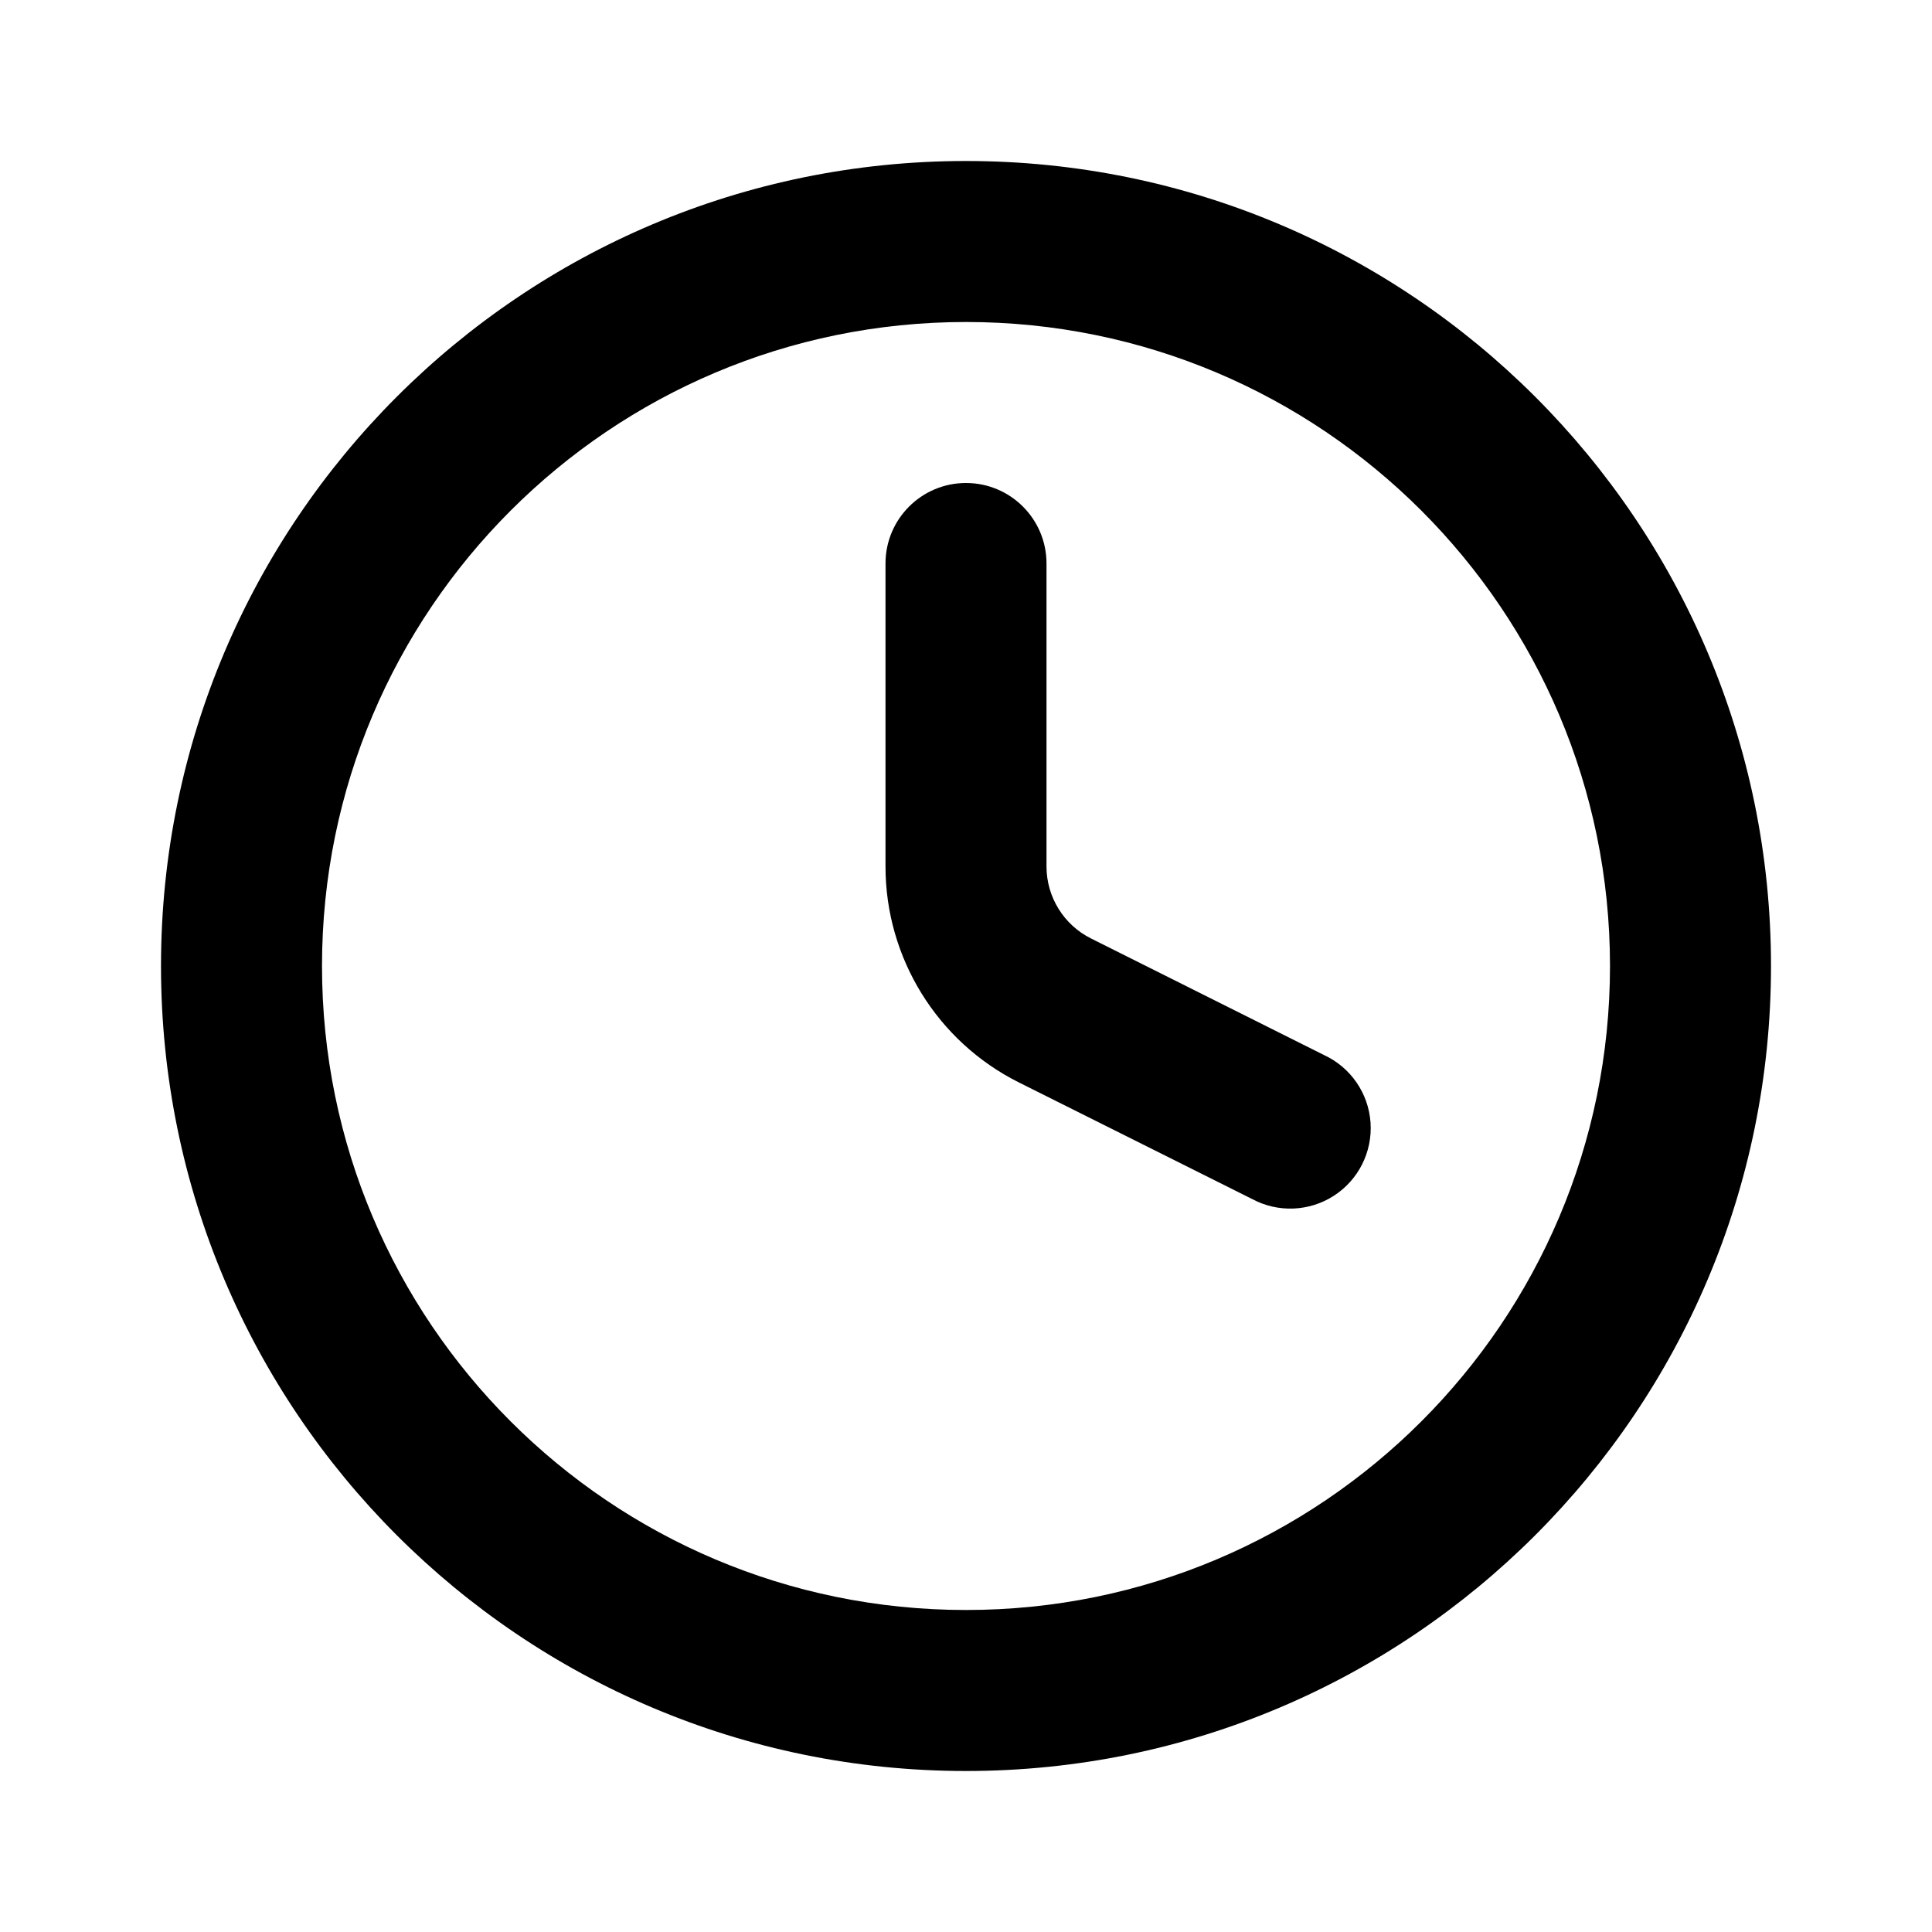
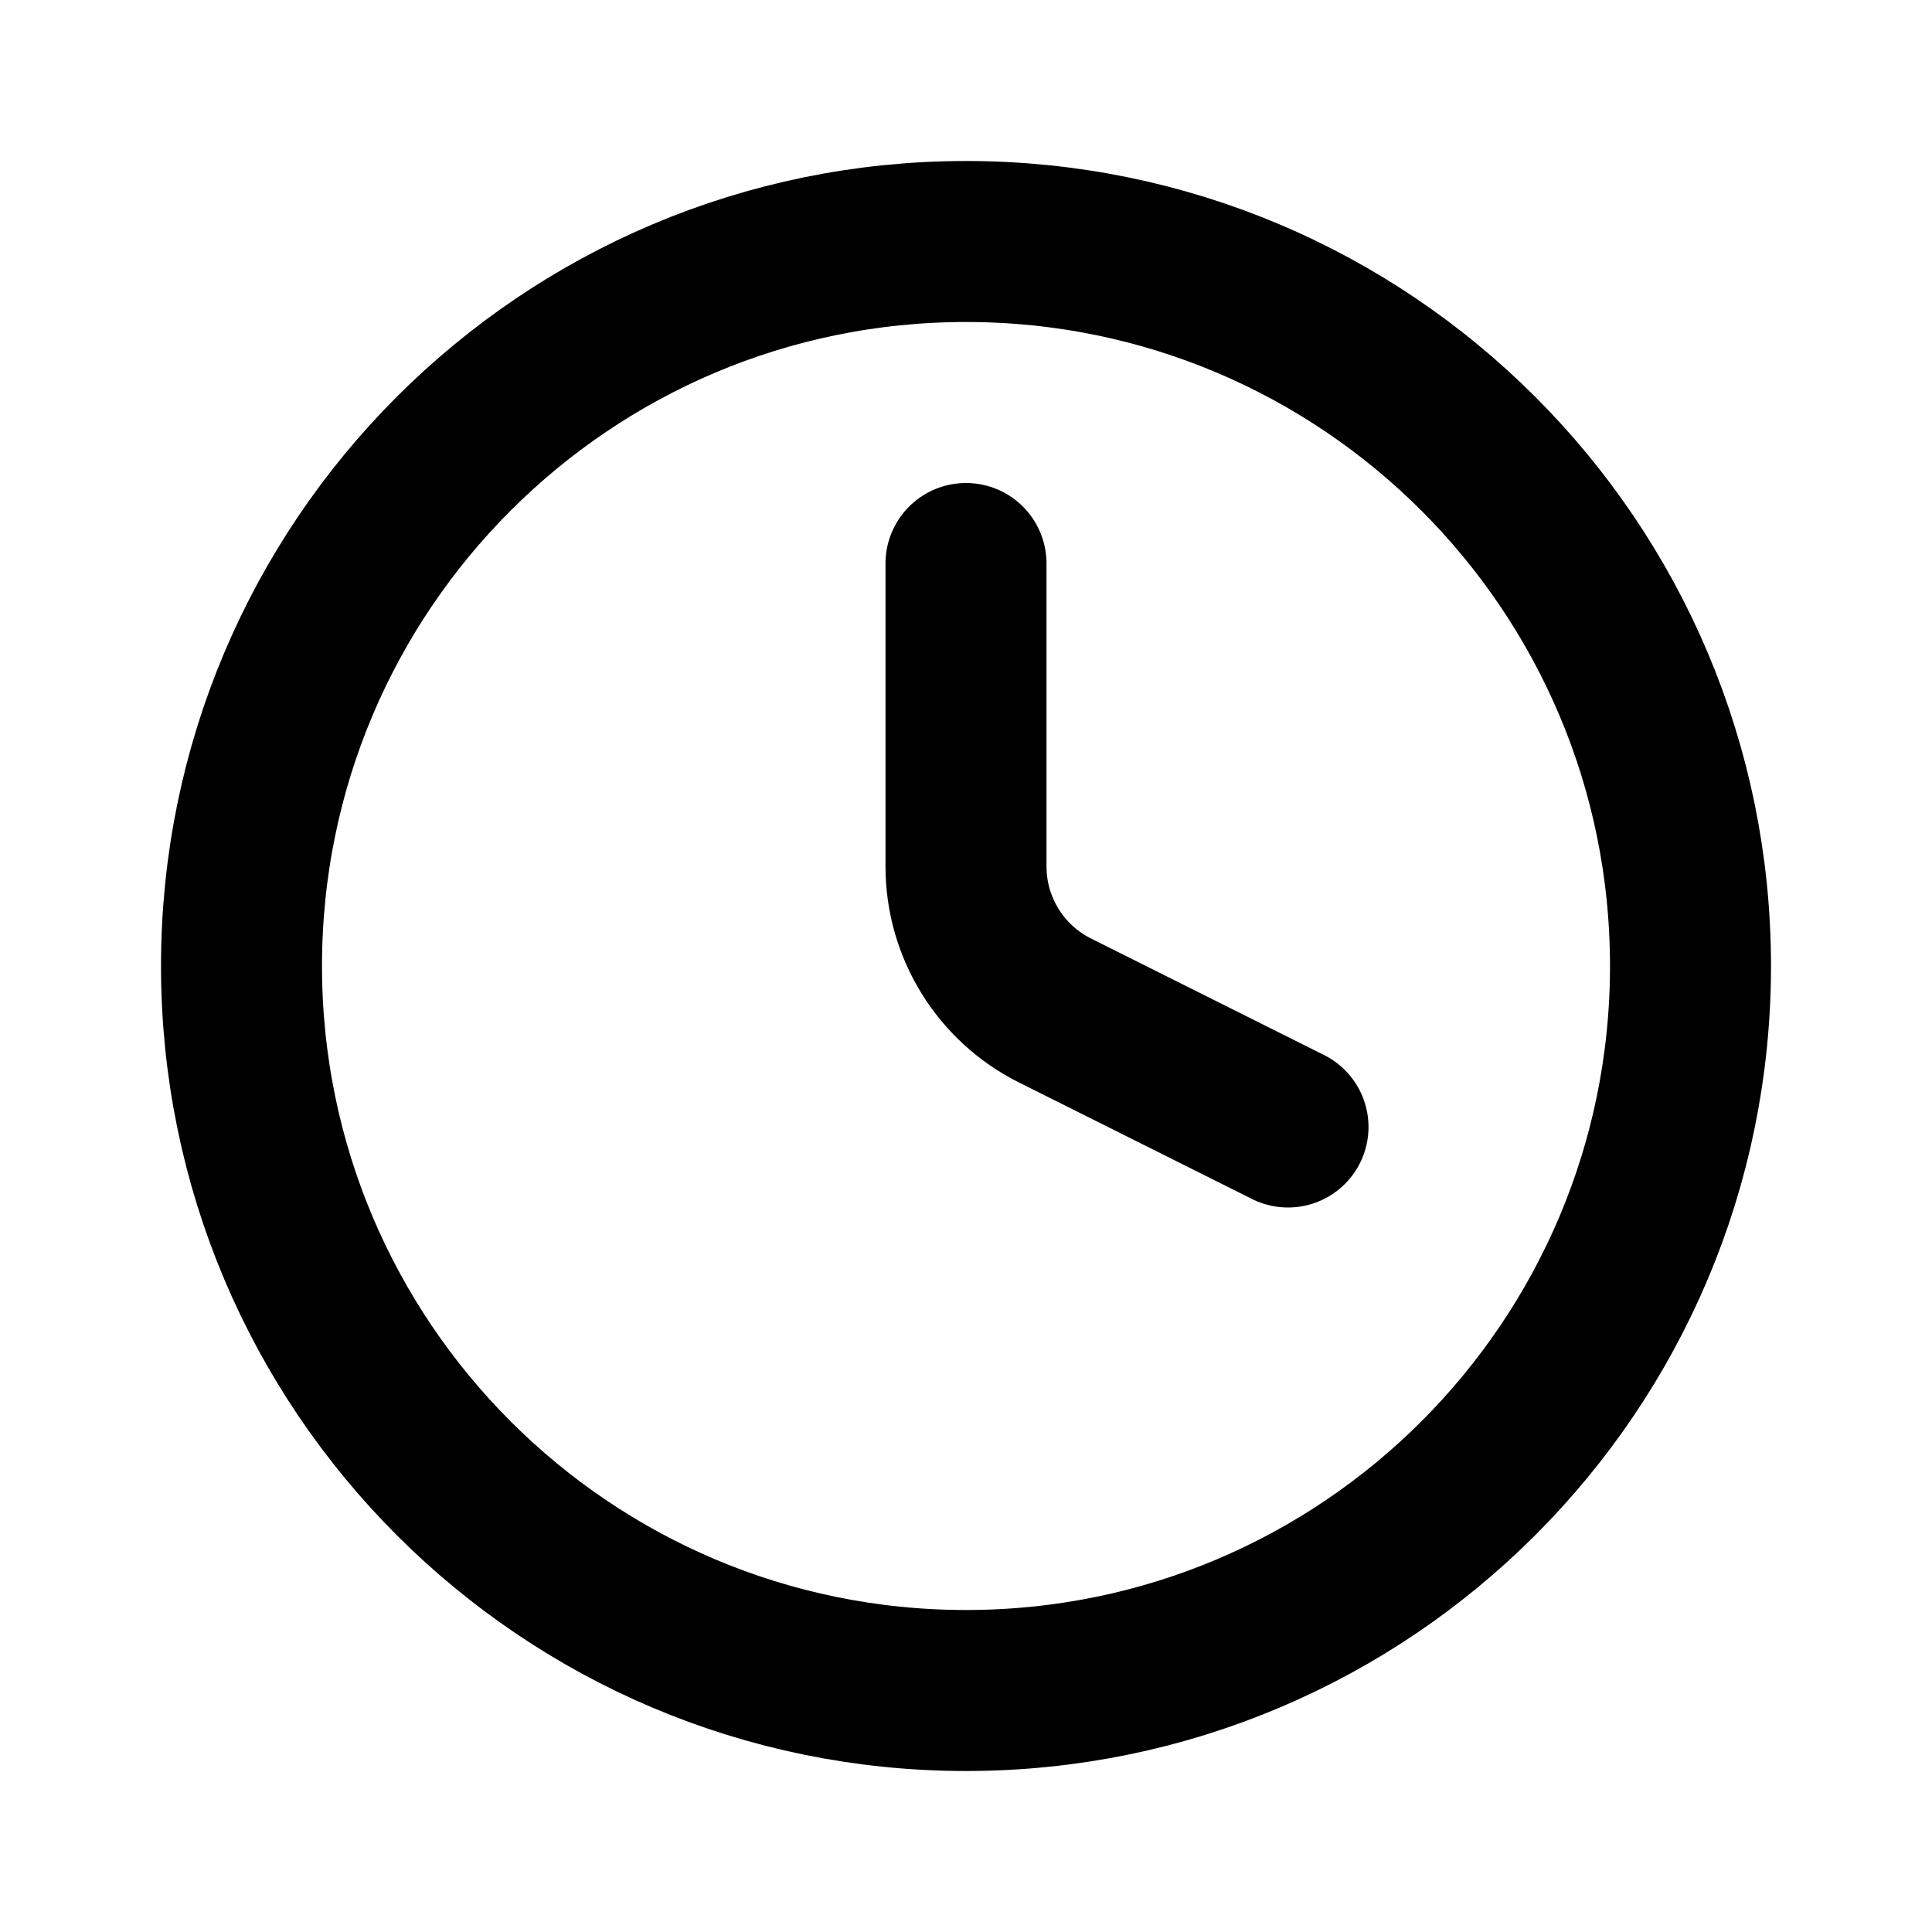
- <svg fill="currentColor" viewBox="0 0 24 24">
-   <path d="M12 4a8 8 0 100 16 8 8 0 000-16zM2 12C2 6.477 6.477 2 12 2s10 4.477 10 10-4.477 10-10 10S2 17.523 2 12z" />
-   <path d="M12 6a1 1 0 011 1v3.764a1 1 0 00.553.894l2.894 1.448a1 1 0 11-.894 1.788l-2.895-1.447A3 3 0 0111 10.764V7a1 1 0 011-1z" />
+ <svg xmlns="http://www.w3.org/2000/svg" viewBox="0 0 24 24" fill="none">
+   <circle cx="12" cy="12" r="9" stroke="currentColor" stroke-linecap="round" stroke-linejoin="round" stroke-width="2" />
+   <path stroke="currentColor" stroke-linecap="round" stroke-linejoin="round" stroke-width="2" d="M12 7v3.764a2 2 0 0 0 1.106 1.789L16 14" />
</svg>
